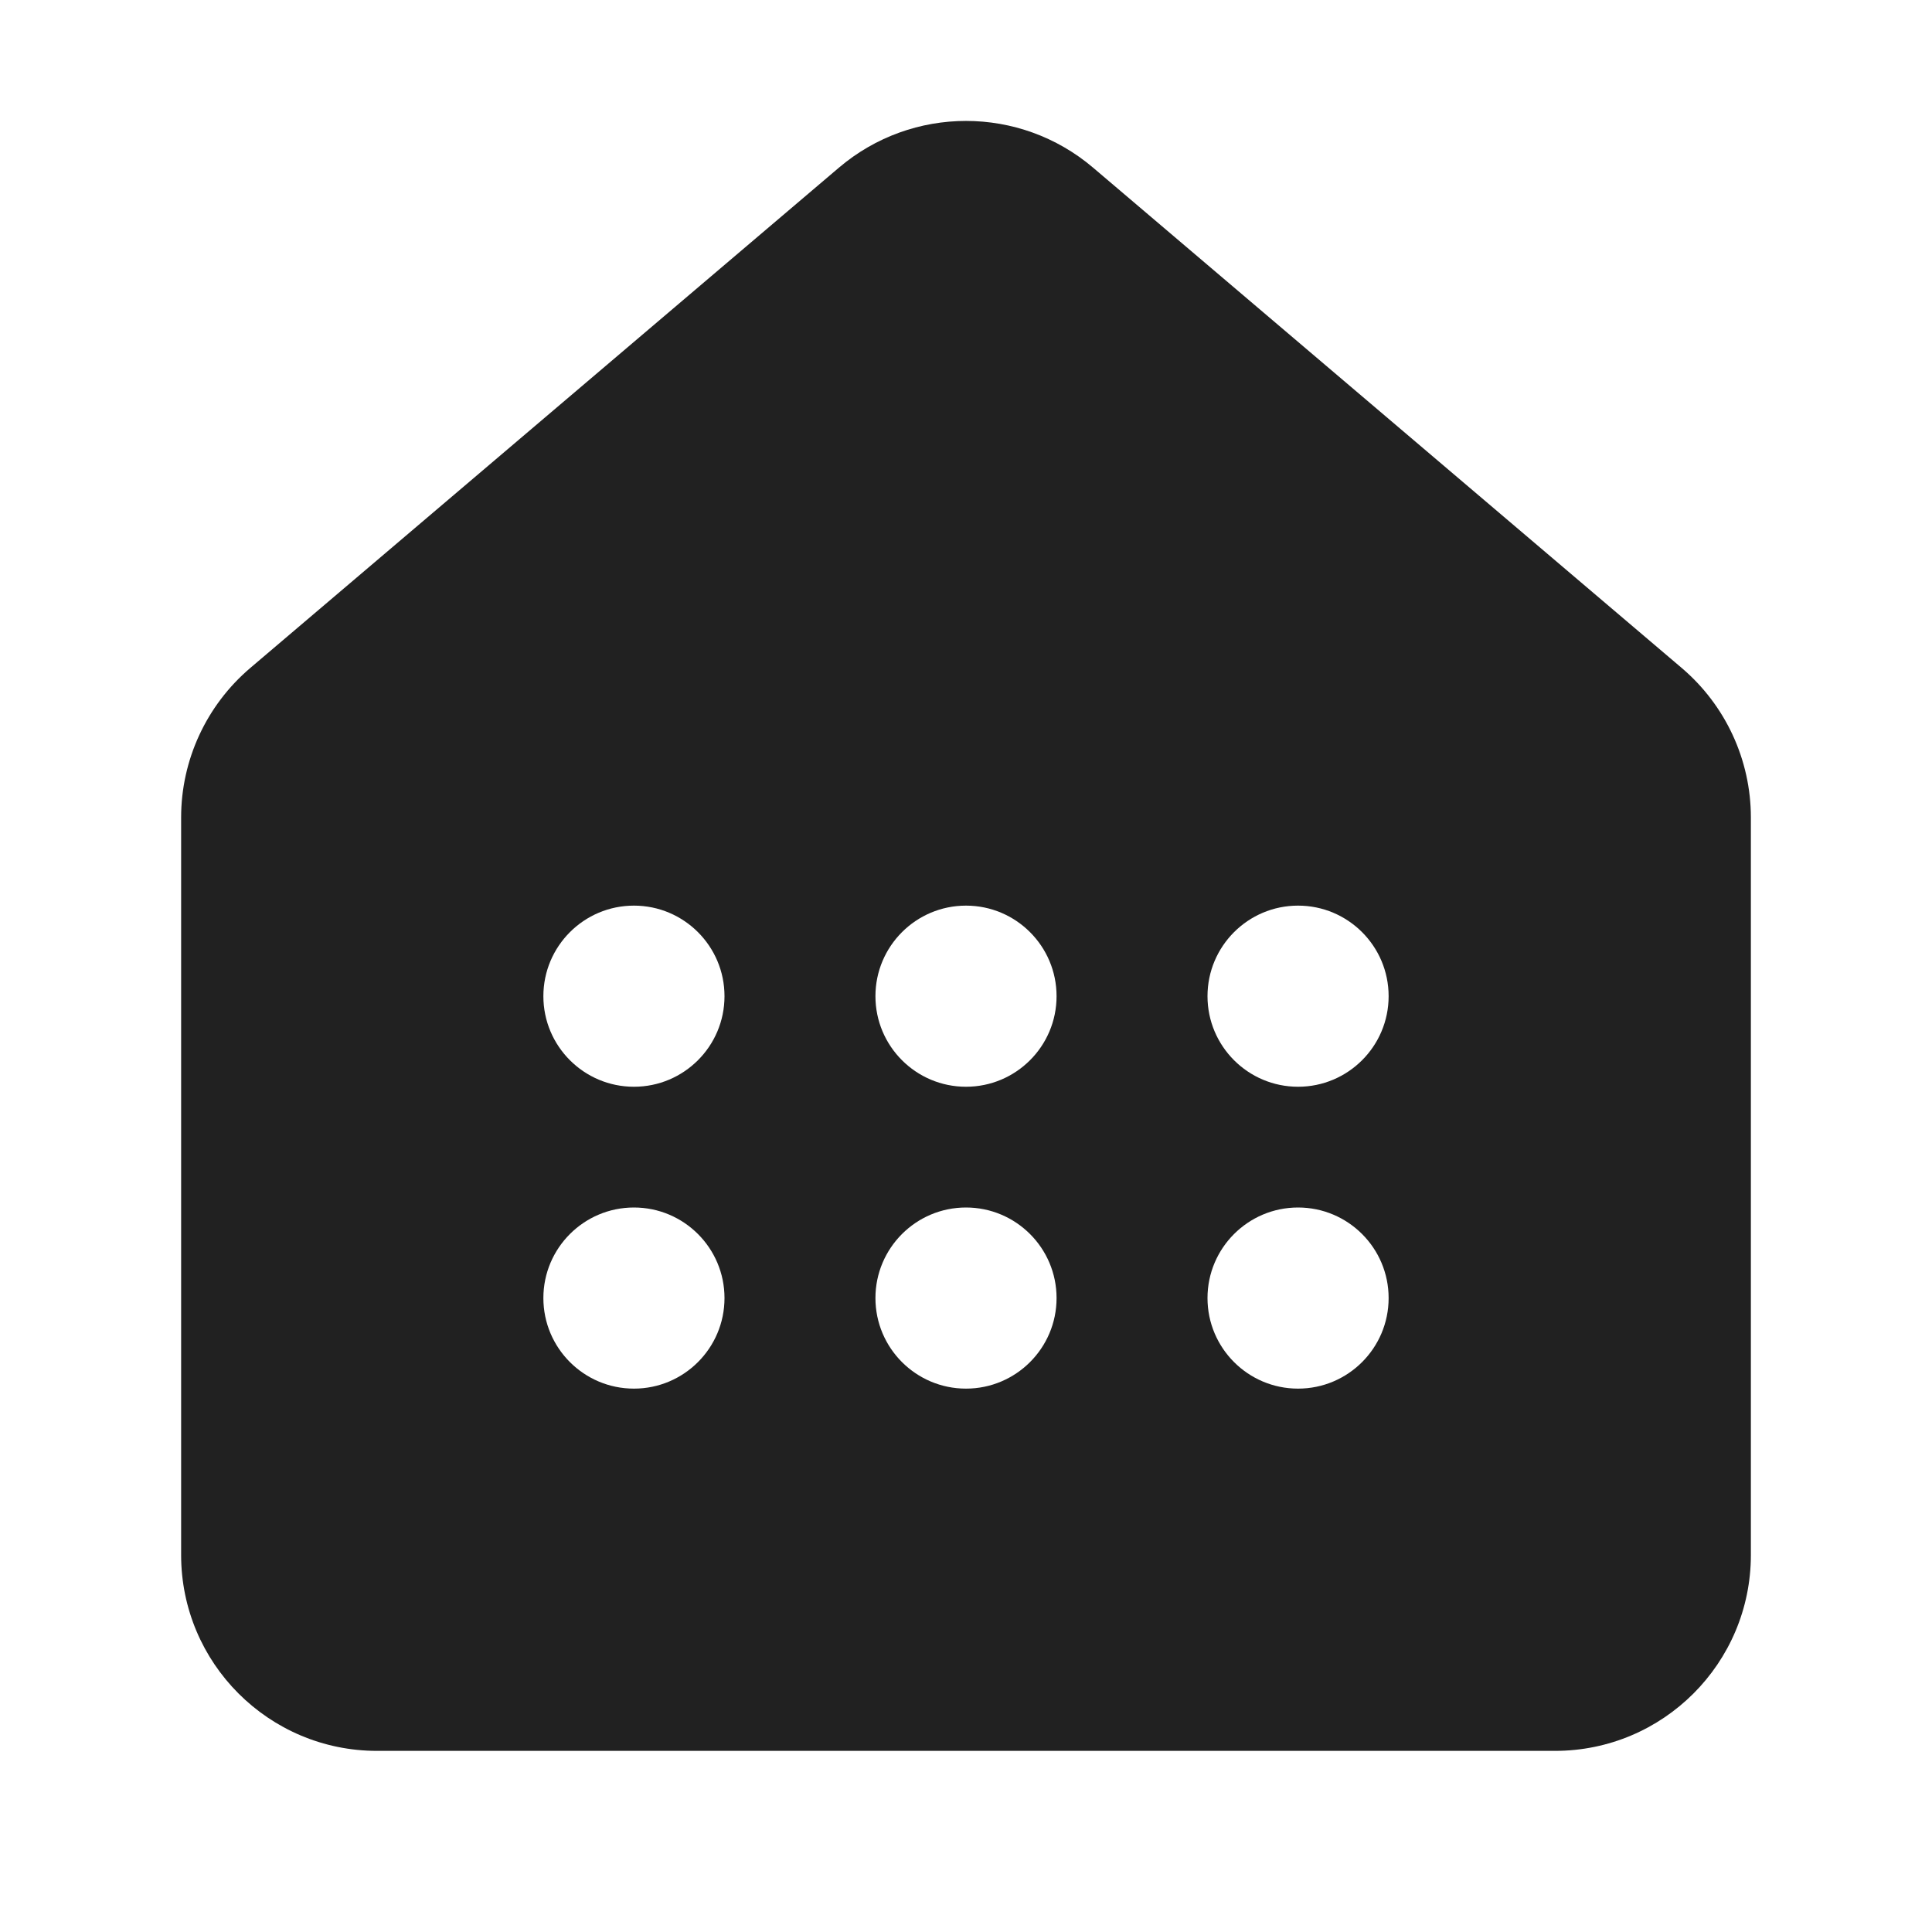
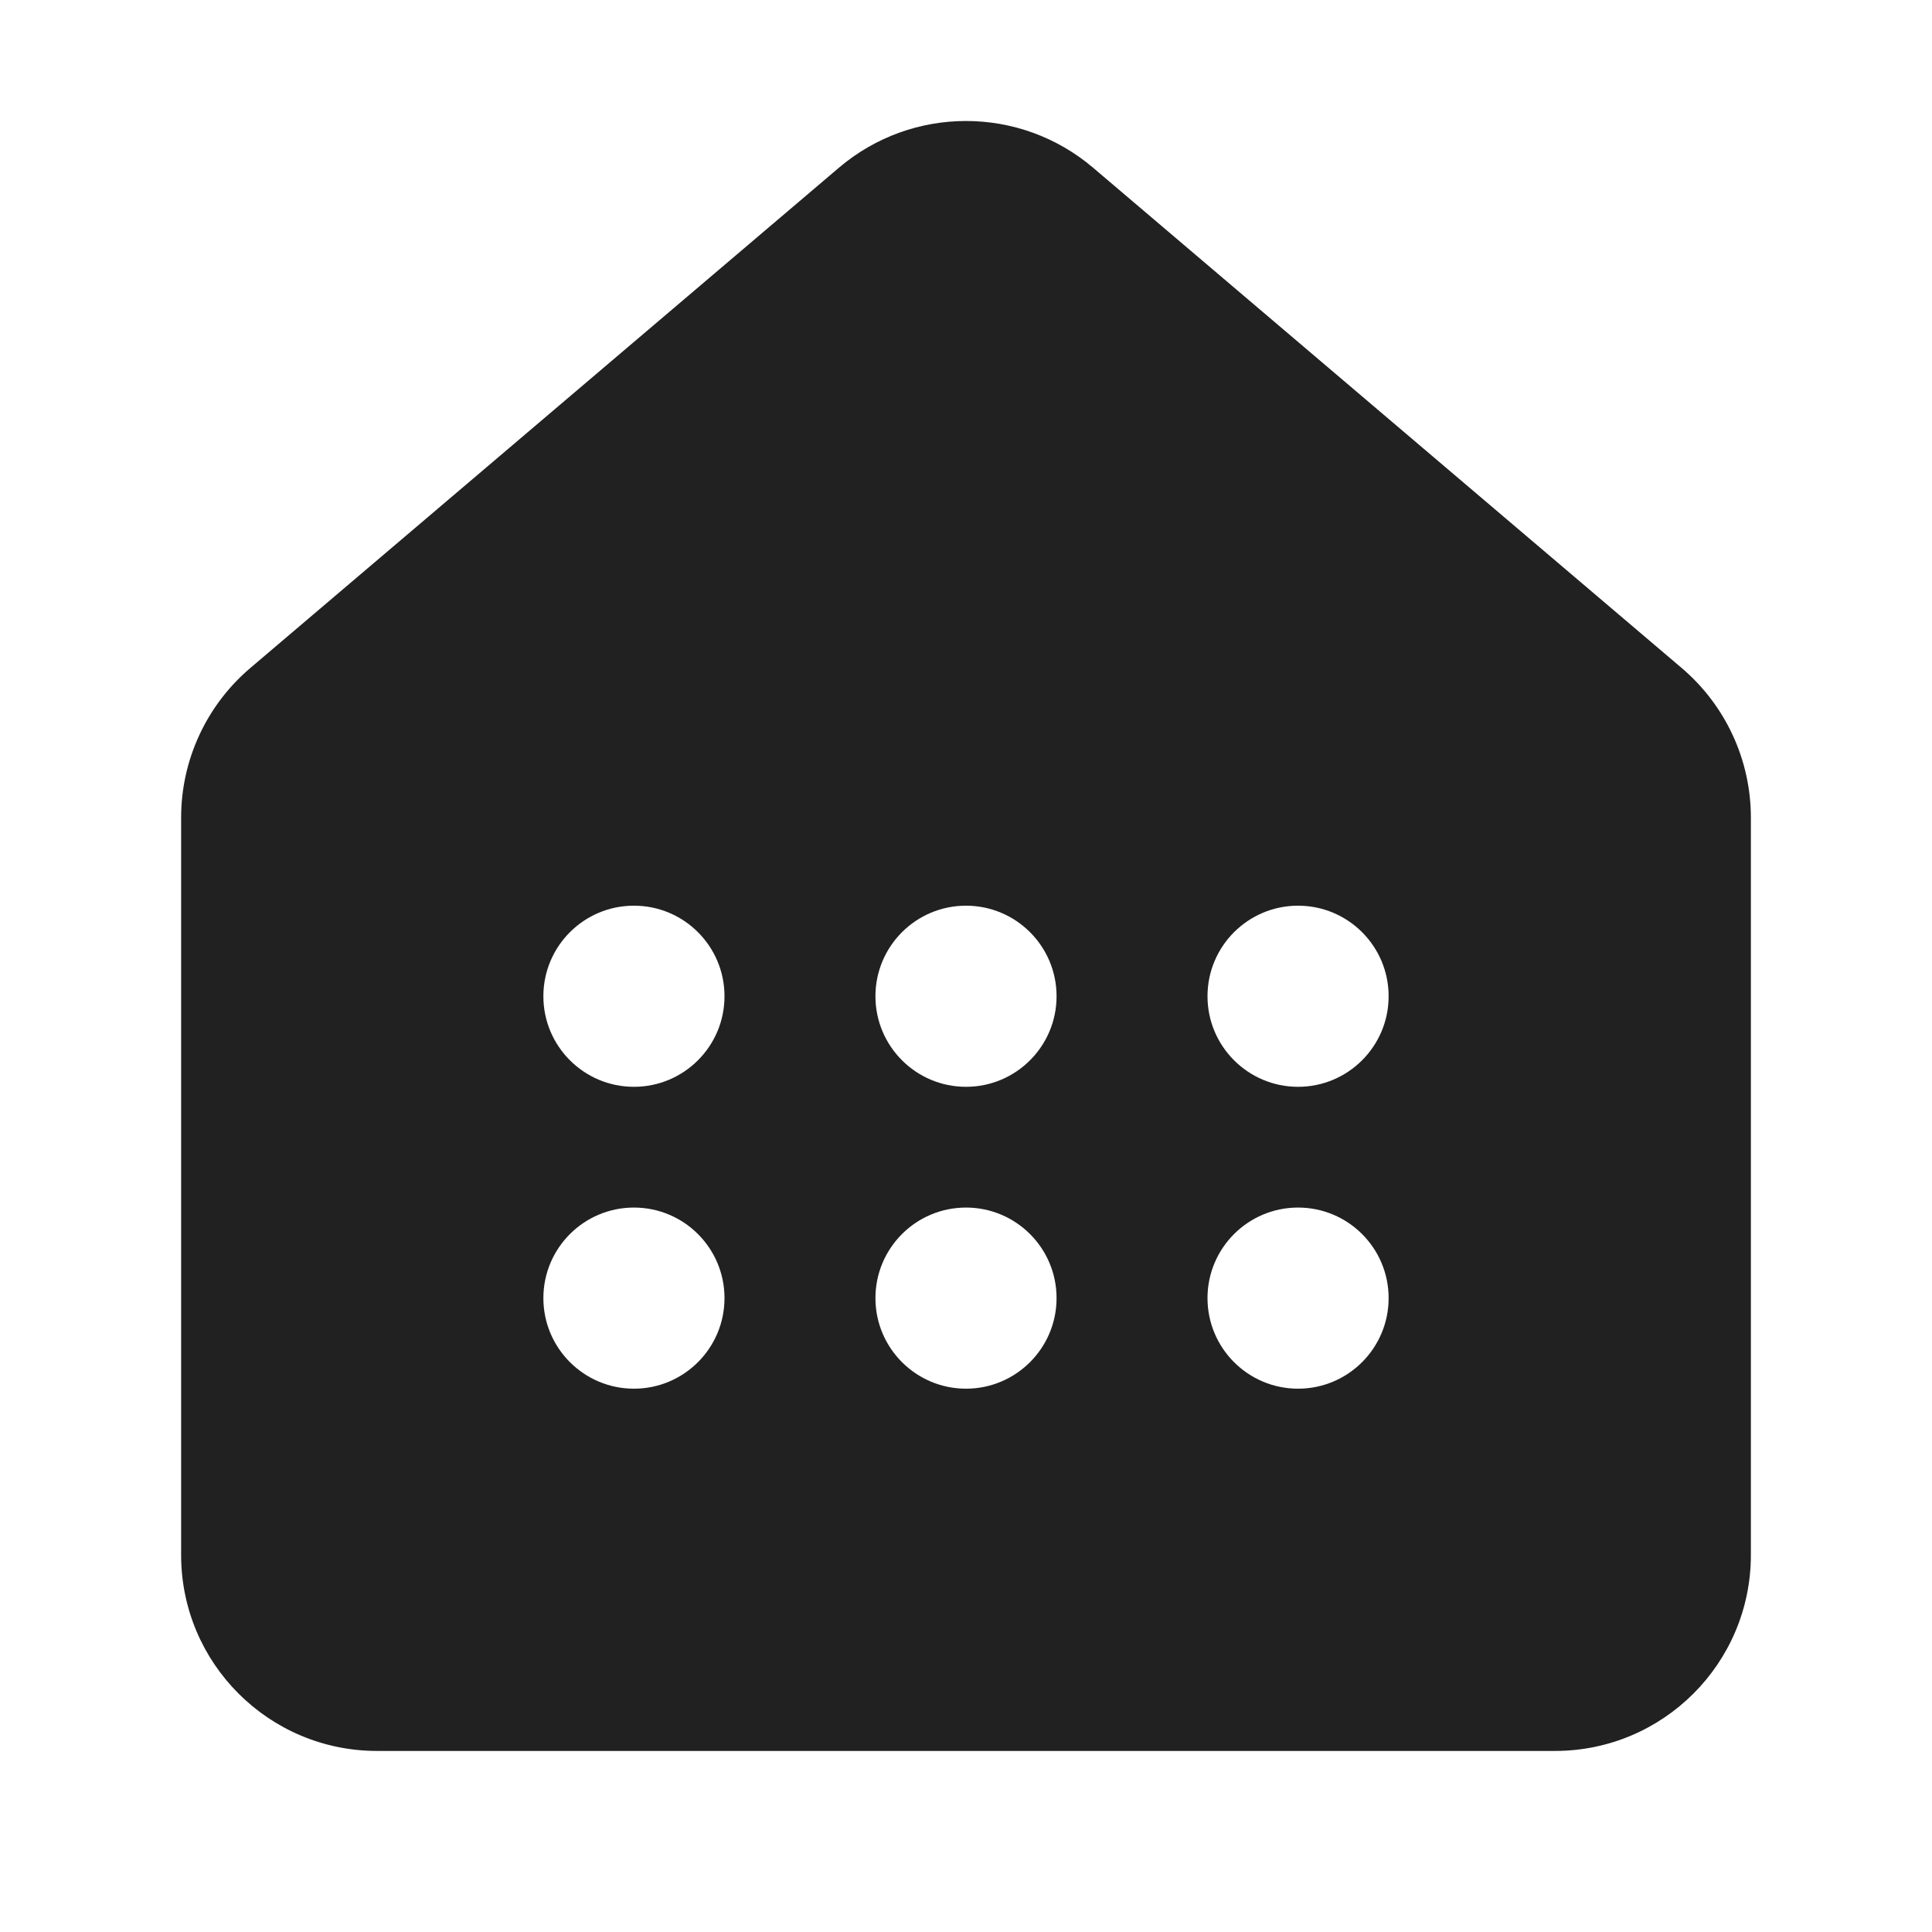
<svg xmlns="http://www.w3.org/2000/svg" width="32" height="32" viewBox="0 0 32 32" fill="none">
-   <path d="M18.105 2.777C16.891 1.745 15.109 1.745 13.895 2.777L4.145 11.064C3.419 11.682 3 12.587 3 13.54V25.755C3 27.547 4.453 29 6.245 29H25.755C27.547 29 29 27.547 29 25.755V13.54C29 12.587 28.581 11.682 27.855 11.064L18.105 2.777ZM12 16.5C12 17.328 11.328 18 10.5 18C9.672 18 9 17.328 9 16.5C9 15.672 9.672 15 10.5 15C11.328 15 12 15.672 12 16.5ZM10.5 23C9.672 23 9 22.328 9 21.5C9 20.672 9.672 20 10.5 20C11.328 20 12 20.672 12 21.5C12 22.328 11.328 23 10.5 23ZM16 23C15.172 23 14.5 22.328 14.5 21.5C14.5 20.672 15.172 20 16 20C16.828 20 17.5 20.672 17.5 21.5C17.5 22.328 16.828 23 16 23ZM16 18C15.172 18 14.5 17.328 14.5 16.5C14.5 15.672 15.172 15 16 15C16.828 15 17.5 15.672 17.5 16.5C17.5 17.328 16.828 18 16 18ZM21.5 18C20.672 18 20 17.328 20 16.5C20 15.672 20.672 15 21.5 15C22.328 15 23 15.672 23 16.5C23 17.328 22.328 18 21.5 18ZM21.5 23C20.672 23 20 22.328 20 21.5C20 20.672 20.672 20 21.5 20C22.328 20 23 20.672 23 21.5C23 22.328 22.328 23 21.5 23Z" fill="#212121" />
+   <path d="M18.105 2.778C16.891 1.746 15.109 1.746 13.895 2.778L4.145 11.065C3.419 11.683 3 12.588 3 13.541V25.756C3 27.548 4.453 29.001 6.245 29.001H25.755C27.547 29.001 29 27.548 29 25.756V13.541C29 12.588 28.581 11.683 27.855 11.065L18.105 2.778ZM12 16.501C12 17.329 11.328 18.001 10.5 18.001C9.672 18.001 9 17.329 9 16.501C9 15.672 9.672 15.001 10.5 15.001C11.328 15.001 12 15.672 12 16.501ZM10.5 23.001C9.672 23.001 9 22.329 9 21.501C9 20.672 9.672 20.001 10.5 20.001C11.328 20.001 12 20.672 12 21.501C12 22.329 11.328 23.001 10.5 23.001ZM16 23.001C15.172 23.001 14.5 22.329 14.5 21.501C14.5 20.672 15.172 20.001 16 20.001C16.828 20.001 17.5 20.672 17.5 21.501C17.5 22.329 16.828 23.001 16 23.001ZM16 18.001C15.172 18.001 14.5 17.329 14.5 16.501C14.5 15.672 15.172 15.001 16 15.001C16.828 15.001 17.5 15.672 17.5 16.501C17.5 17.329 16.828 18.001 16 18.001ZM21.5 18.001C20.672 18.001 20 17.329 20 16.501C20 15.672 20.672 15.001 21.5 15.001C22.328 15.001 23 15.672 23 16.501C23 17.329 22.328 18.001 21.5 18.001ZM21.5 23.001C20.672 23.001 20 22.329 20 21.501C20 20.672 20.672 20.001 21.5 20.001C22.328 20.001 23 20.672 23 21.501C23 22.329 22.328 23.001 21.5 23.001Z" fill="#212121" />
</svg>
